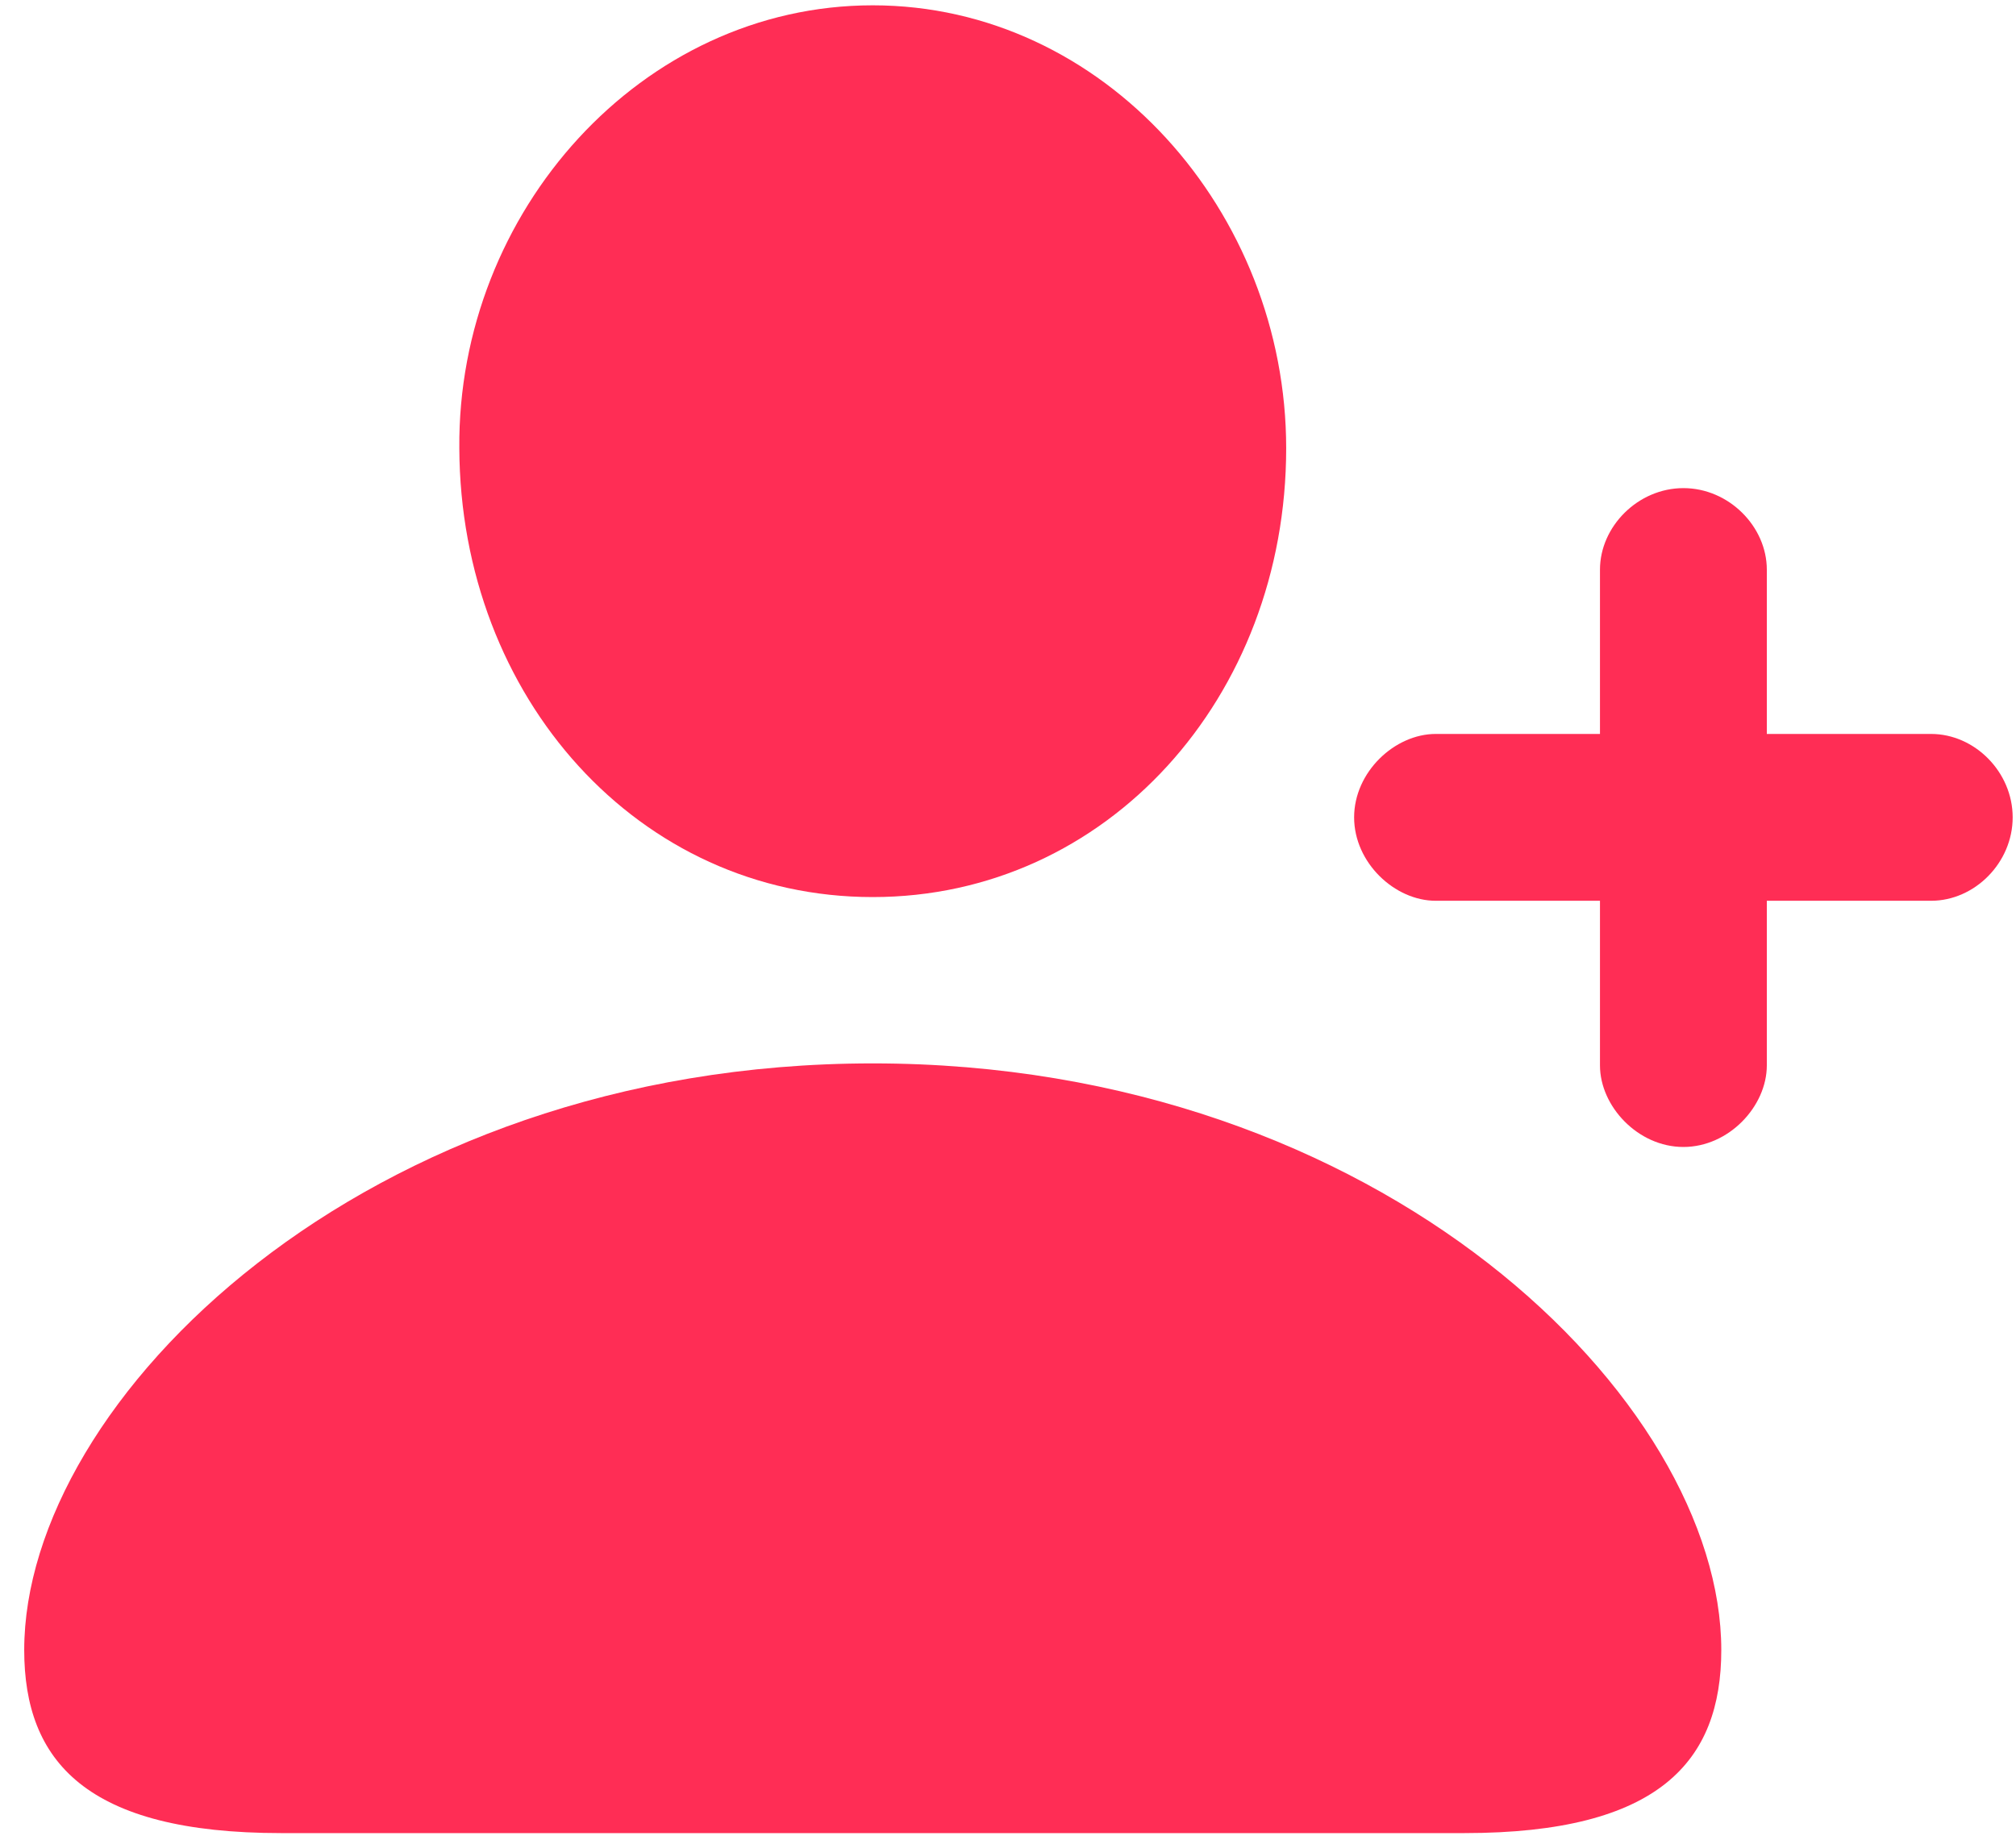
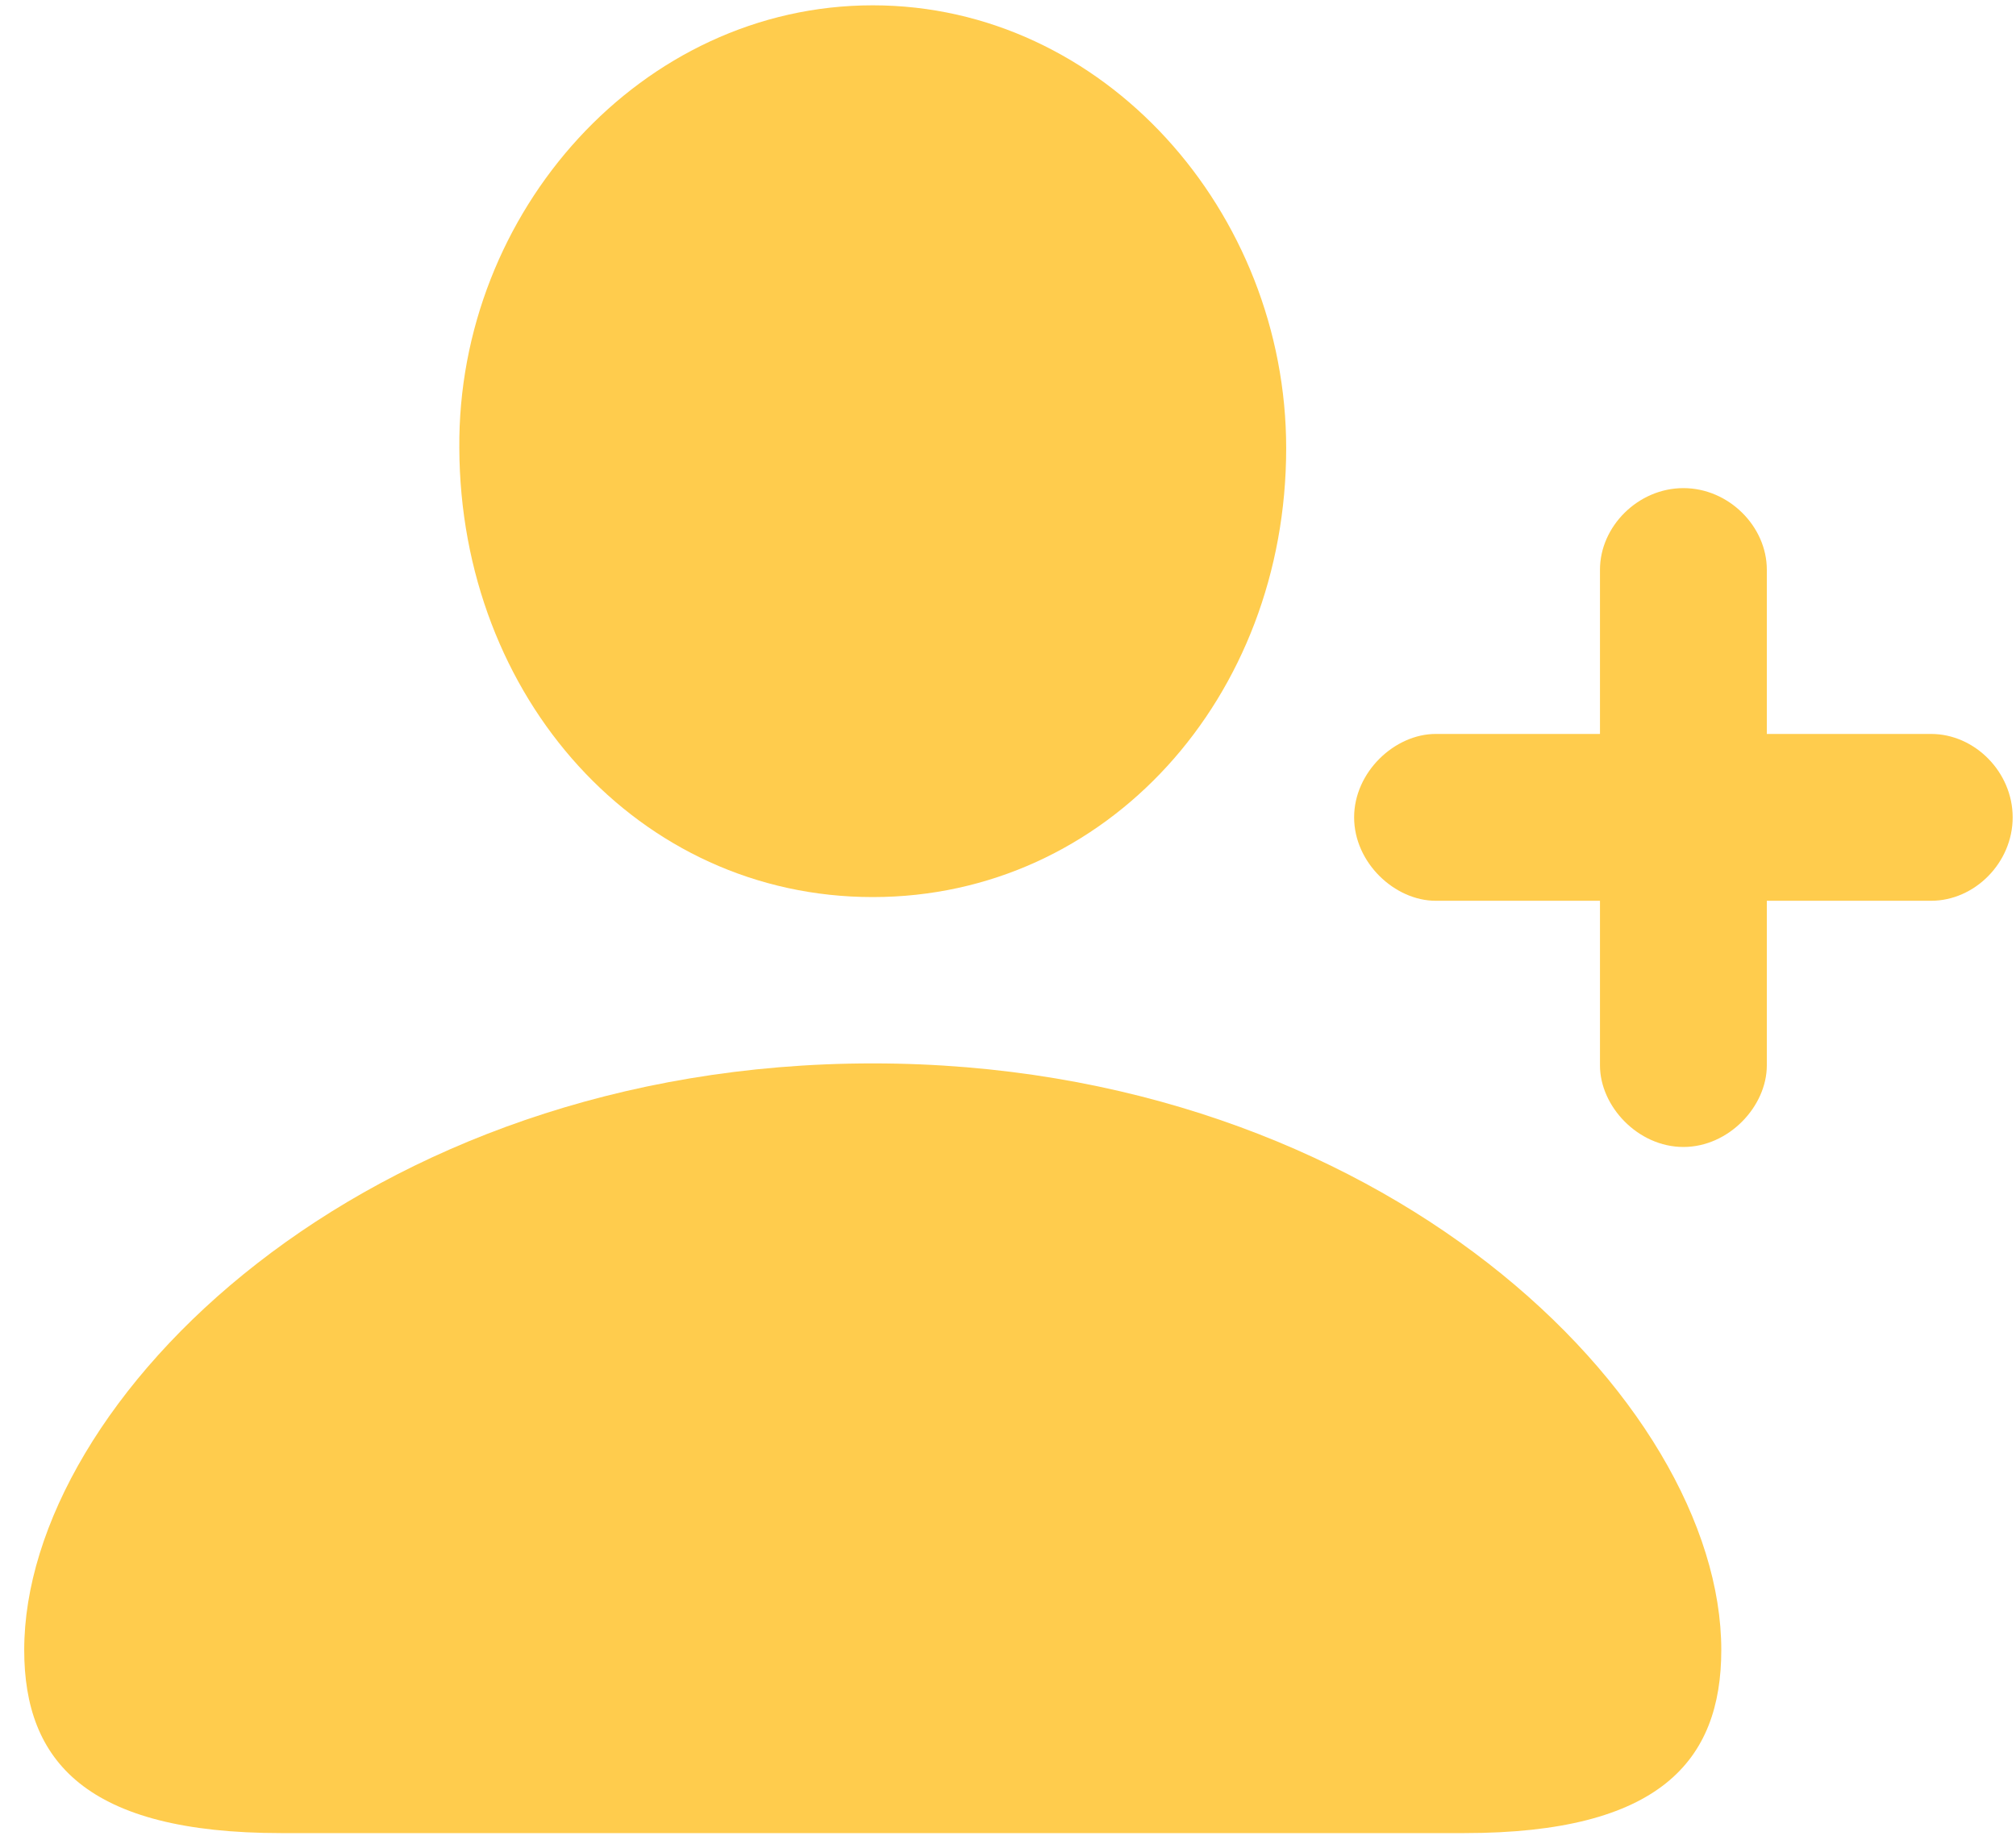
<svg xmlns="http://www.w3.org/2000/svg" width="80" height="73" viewBox="0 0 80 73" fill="none">
-   <path d="M34.633 35.602C43.93 35.602 51.039 27.672 51.039 17.789C51.039 8.414 43.812 0.211 34.633 0.211C25.453 0.211 18.148 8.414 18.227 17.789C18.266 27.672 25.336 35.602 34.633 35.602ZM11.156 72.75H58.109C65.844 72.75 68.305 69.898 68.305 65.484C68.305 55.602 54.867 42.203 34.633 42.203C14.398 42.203 0.961 55.602 0.961 65.484C0.961 69.898 3.422 72.75 11.156 72.75Z" fill="#FF2D55" />
-   <path d="M66.802 45.52C68.603 45.52 70.112 43.908 70.112 42.282V35.749H76.631C78.359 35.749 79.868 34.24 79.868 32.438C79.868 30.637 78.359 29.128 76.631 29.128H70.112V22.609C70.112 20.895 68.603 19.372 66.802 19.372C65 19.372 63.491 20.895 63.491 22.609V29.128H56.973C55.347 29.128 53.735 30.637 53.735 32.438C53.735 34.24 55.347 35.749 56.973 35.749H63.491V42.282C63.491 43.908 65 45.52 66.802 45.52Z" fill="#FF2D55" />
+   <path d="M34.633 35.602C43.93 35.602 51.039 27.672 51.039 17.789C51.039 8.414 43.812 0.211 34.633 0.211C25.453 0.211 18.148 8.414 18.227 17.789C18.266 27.672 25.336 35.602 34.633 35.602ZM11.156 72.75H58.109C65.844 72.75 68.305 69.898 68.305 65.484C68.305 55.602 54.867 42.203 34.633 42.203C14.398 42.203 0.961 55.602 0.961 65.484C0.961 69.898 3.422 72.75 11.156 72.75Z" fill="#FFCC4D" />
+   <path d="M66.802 45.52C68.603 45.52 70.112 43.908 70.112 42.282V35.749H76.631C78.359 35.749 79.868 34.24 79.868 32.438C79.868 30.637 78.359 29.128 76.631 29.128H70.112V22.609C70.112 20.895 68.603 19.372 66.802 19.372C65 19.372 63.491 20.895 63.491 22.609V29.128H56.973C55.347 29.128 53.735 30.637 53.735 32.438C53.735 34.24 55.347 35.749 56.973 35.749H63.491V42.282C63.491 43.908 65 45.52 66.802 45.52Z" fill="#FFCC4D" />
</svg>
